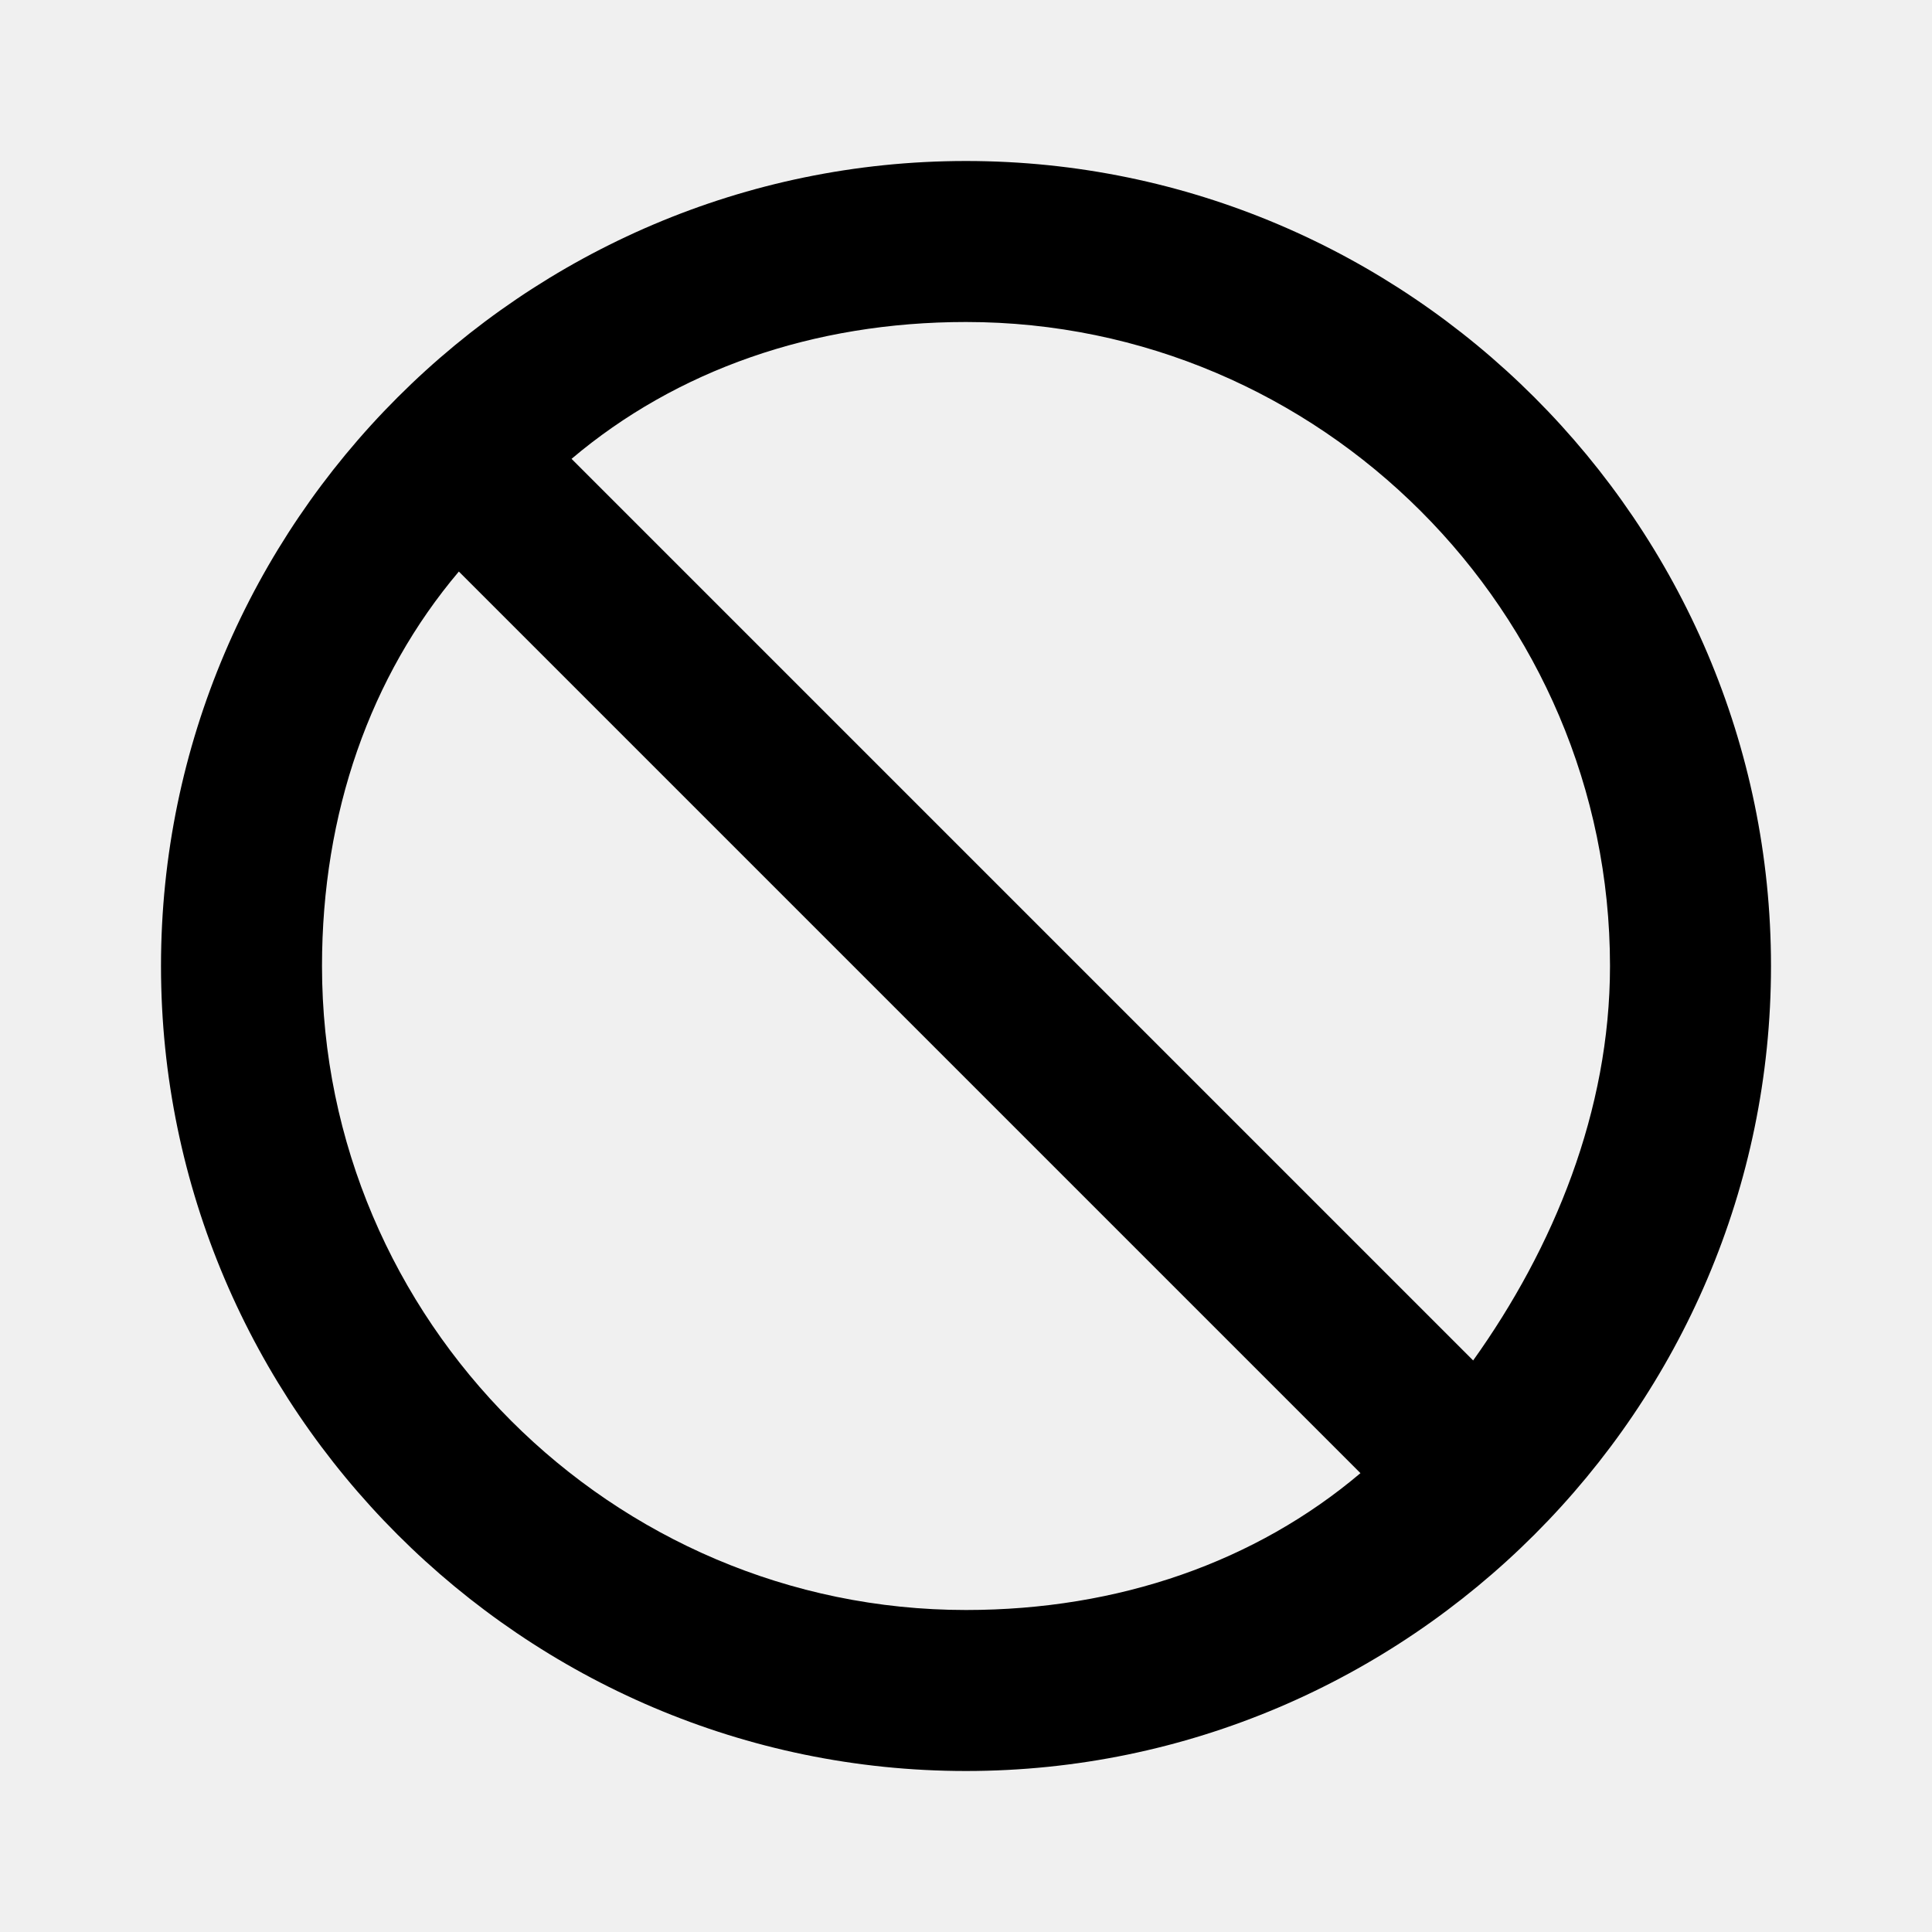
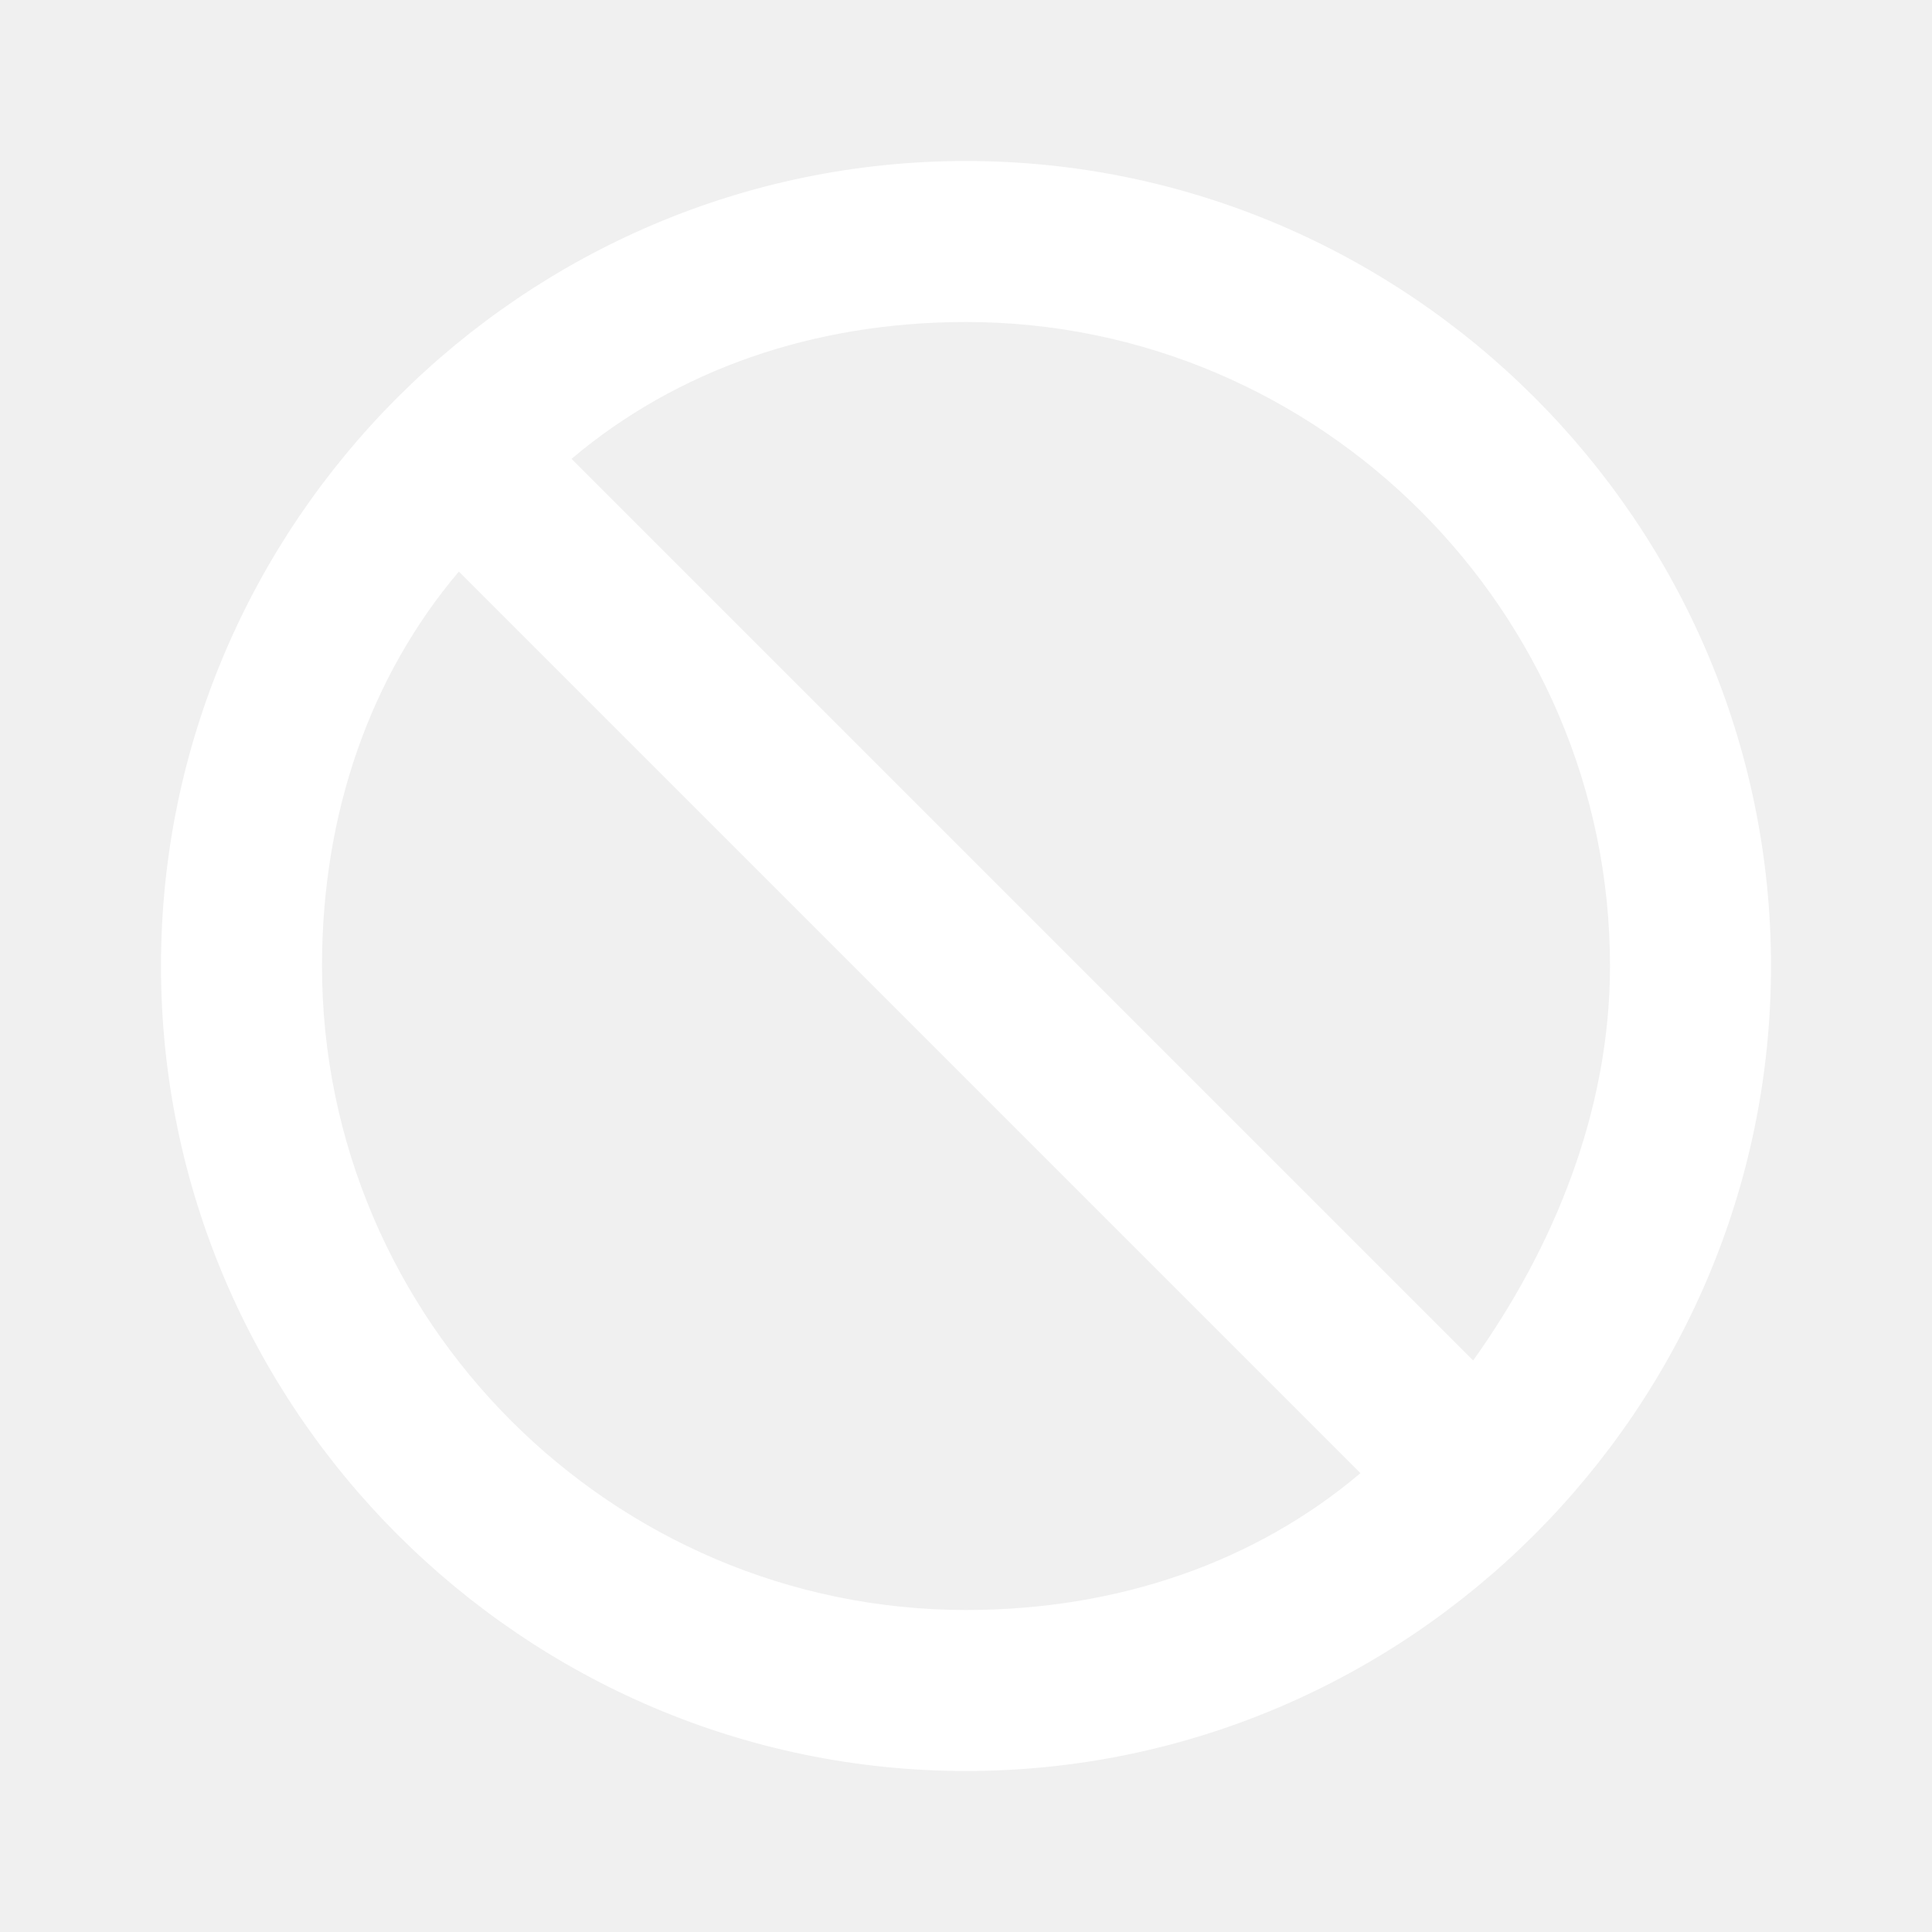
<svg xmlns="http://www.w3.org/2000/svg" viewBox="0 0 24 24">
-   <path d="M12 2C17.5 2 22 6.5 22 12S17.5 22 12 22 2 17.5 2 12 6.5 2 12 2M12 4C10.1 4 8.4 4.6 7.1 5.7L18.3 16.9C19.3 15.5 20 13.8 20 12C20 7.6 16.4 4 12 4M16.9 18.3L5.7 7.1C4.6 8.4 4 10.1 4 12C4 16.4 7.6 20 12 20C13.9 20 15.6 19.4 16.9 18.3Z" />
+   <path fill="white" d="M12 2C17.5 2 22 6.5 22 12S17.5 22 12 22 2 17.5 2 12 6.5 2 12 2M12 4C10.1 4 8.4 4.6 7.1 5.7L18.3 16.9C19.3 15.5 20 13.8 20 12C20 7.6 16.4 4 12 4M16.9 18.3L5.7 7.1C4.6 8.4 4 10.1 4 12C4 16.4 7.6 20 12 20C13.9 20 15.6 19.4 16.9 18.3Z" />
</svg>
